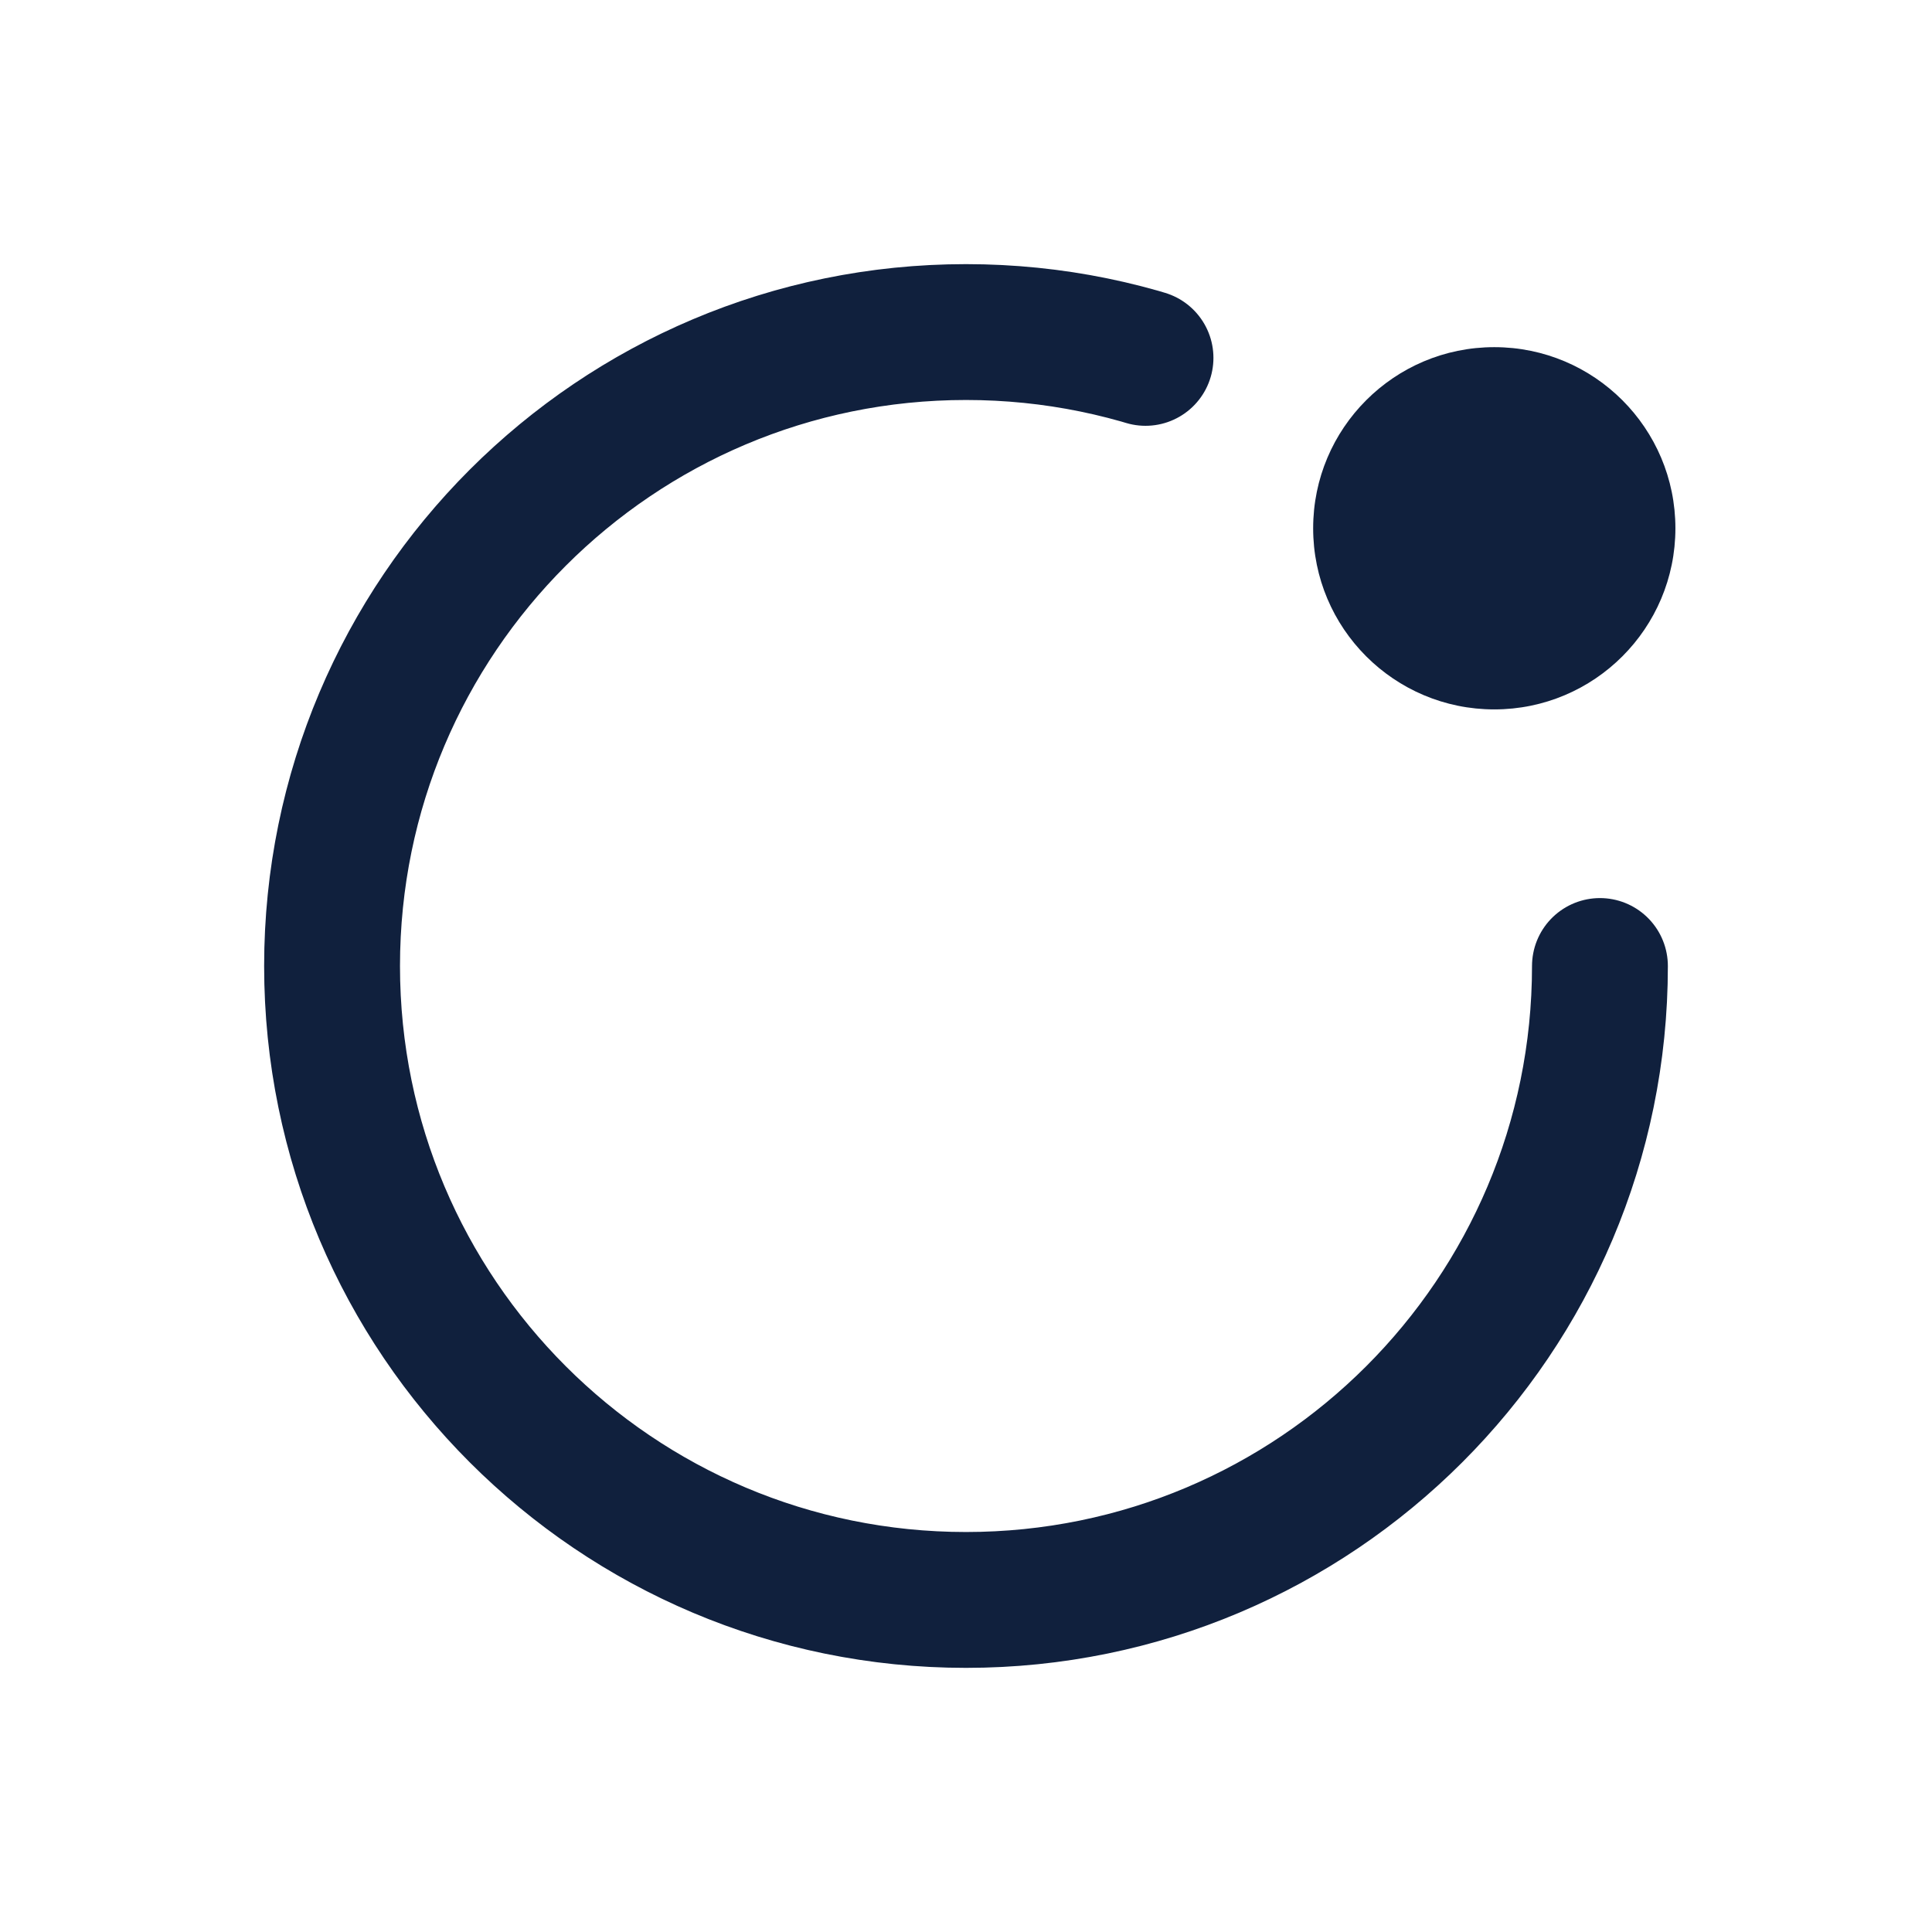
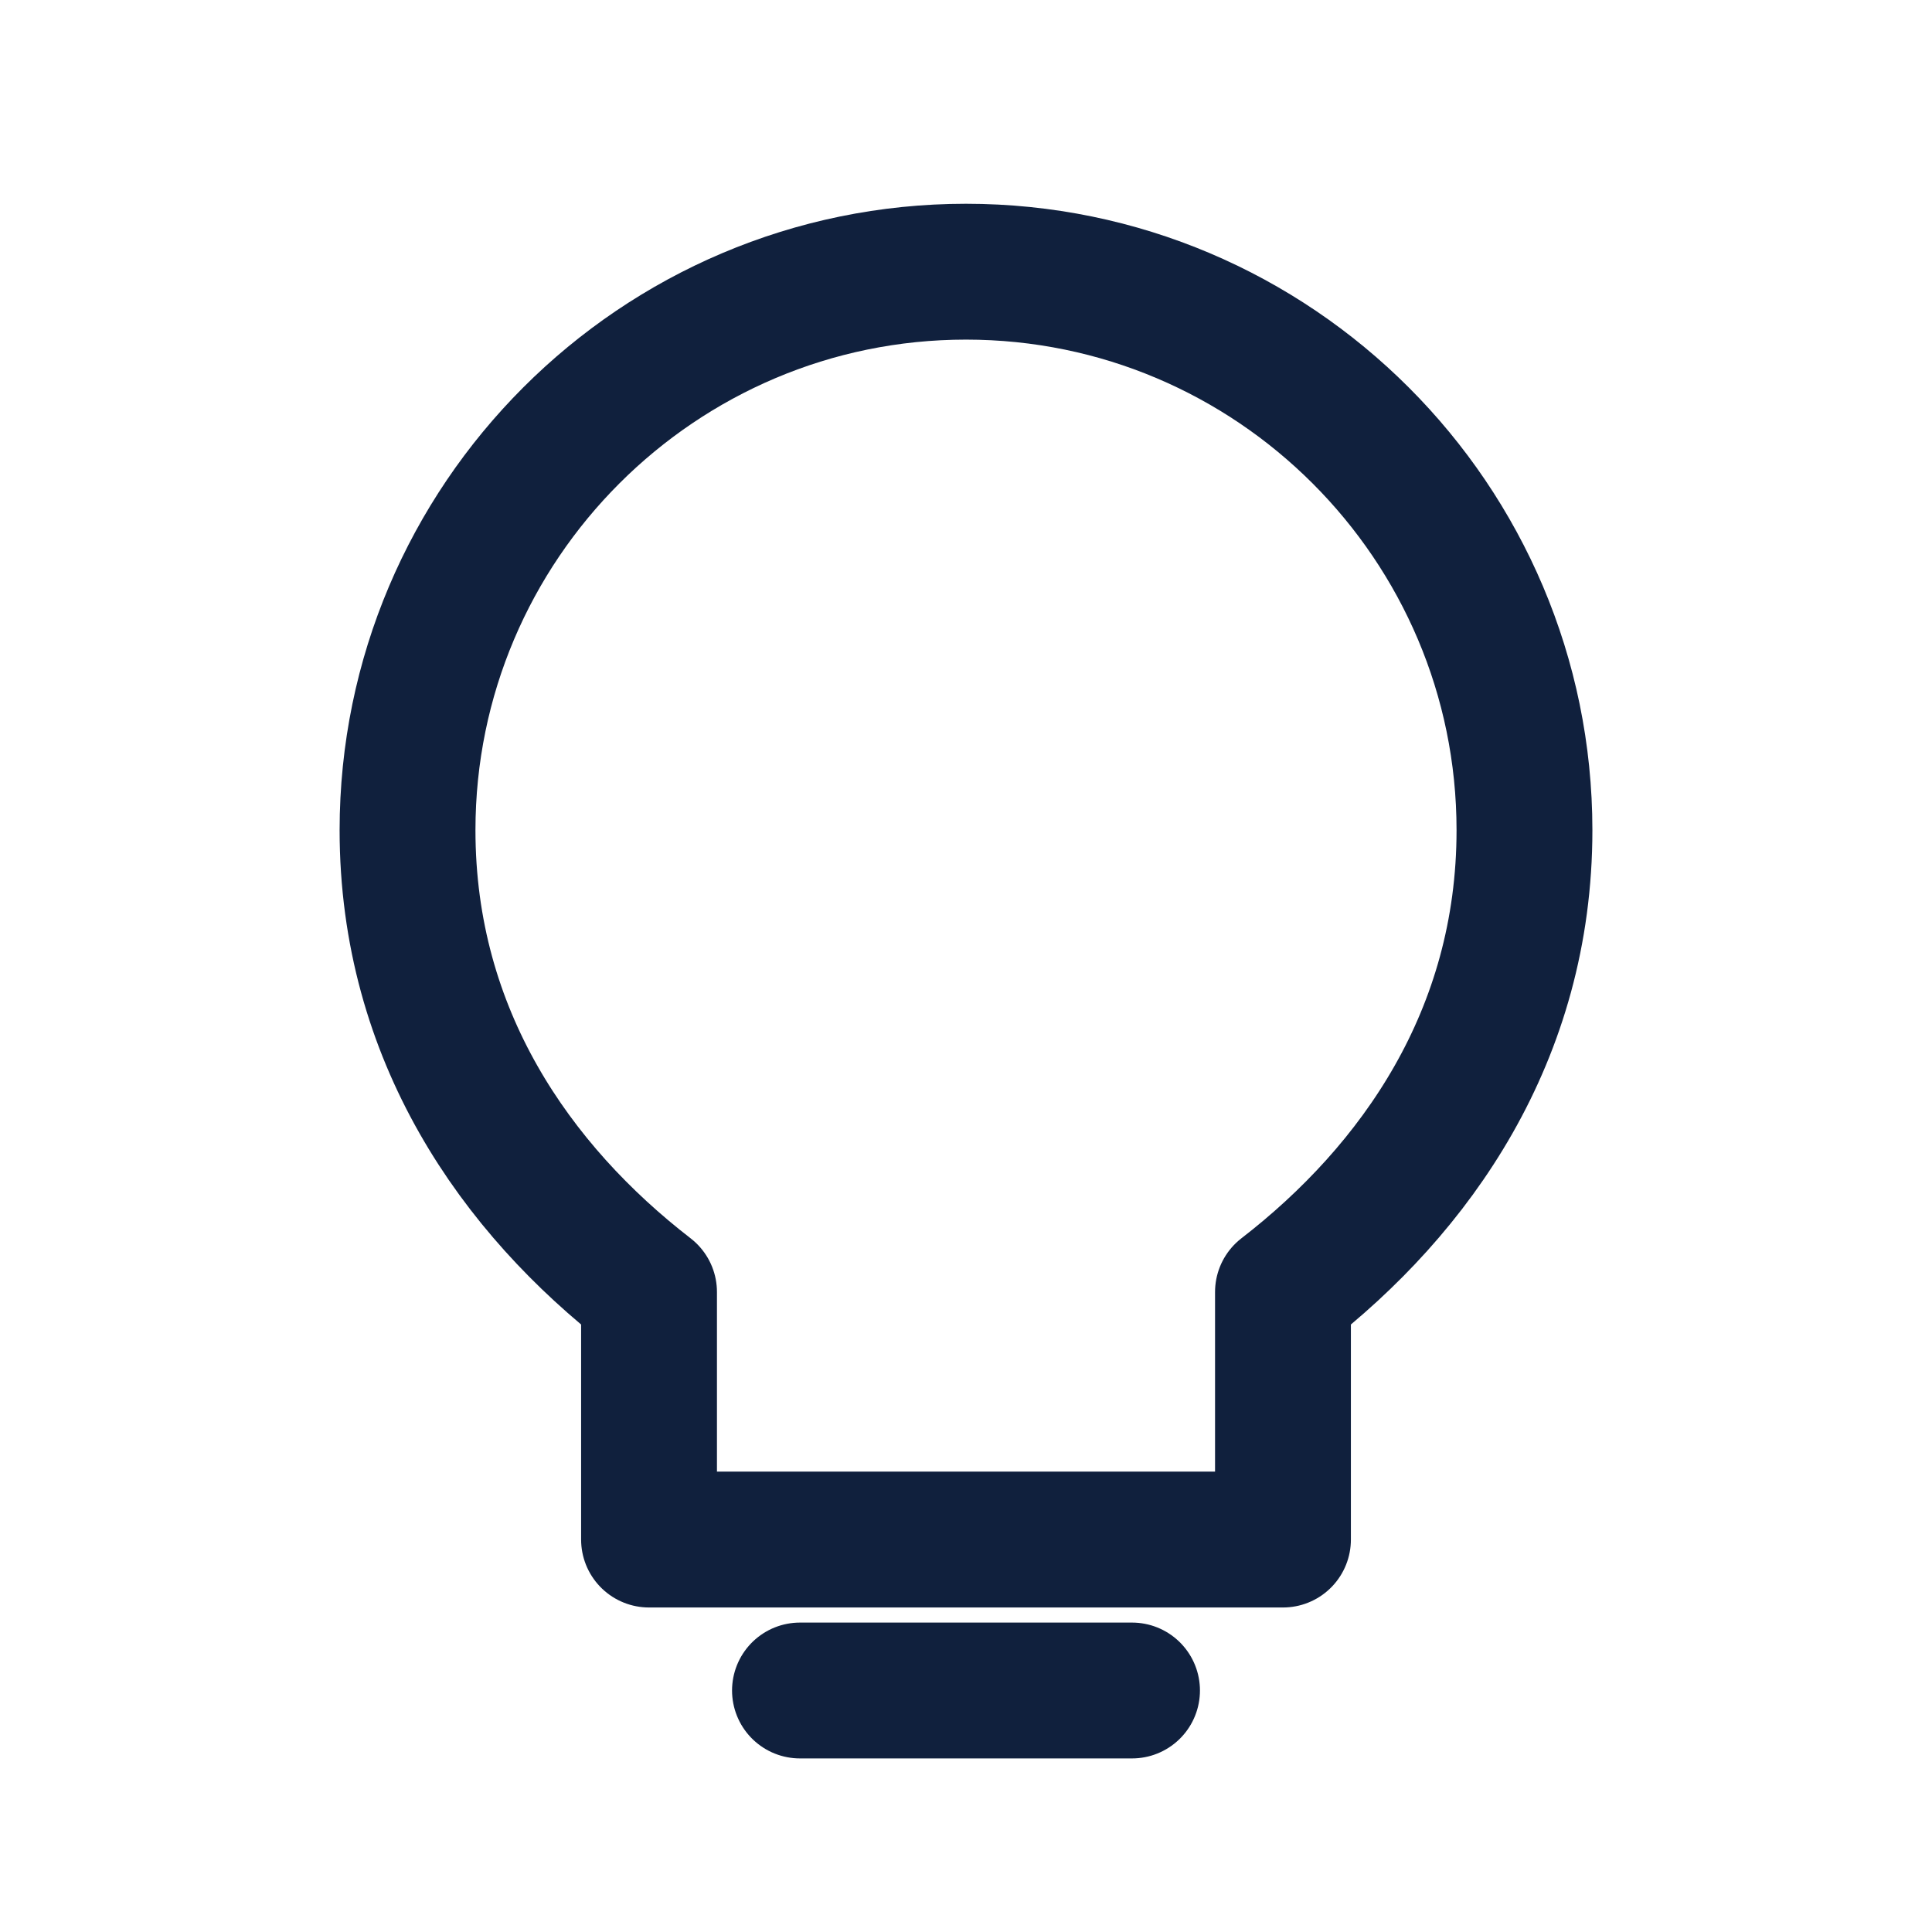
<svg xmlns="http://www.w3.org/2000/svg" viewBox="0 0 64 64">
-   <circle cx="32" cy="32" r="21" fill="none" stroke="#10203d" stroke-width="4.5" stroke-linecap="round" stroke-dasharray="105 27" />
-   <circle cx="49.5" cy="17.5" r="6" fill="#10203d" />
+   <path d="M32 9c-10.2 0-18.5 8.3-18.5 18.5 0 6.8 3.6 11.9 8 15.3v8.2h21v-8.2c4.4-3.4 8-8.5 8-15.3C50.5 17.3 42.2 9 32 9z" fill="none" stroke="#10203d" stroke-width="4.5" stroke-linecap="round" stroke-linejoin="round" />
+   <line x1="26.5" y1="56" x2="37.5" y2="56" stroke="#10203d" stroke-width="4.5" stroke-linecap="round" />
</svg>
